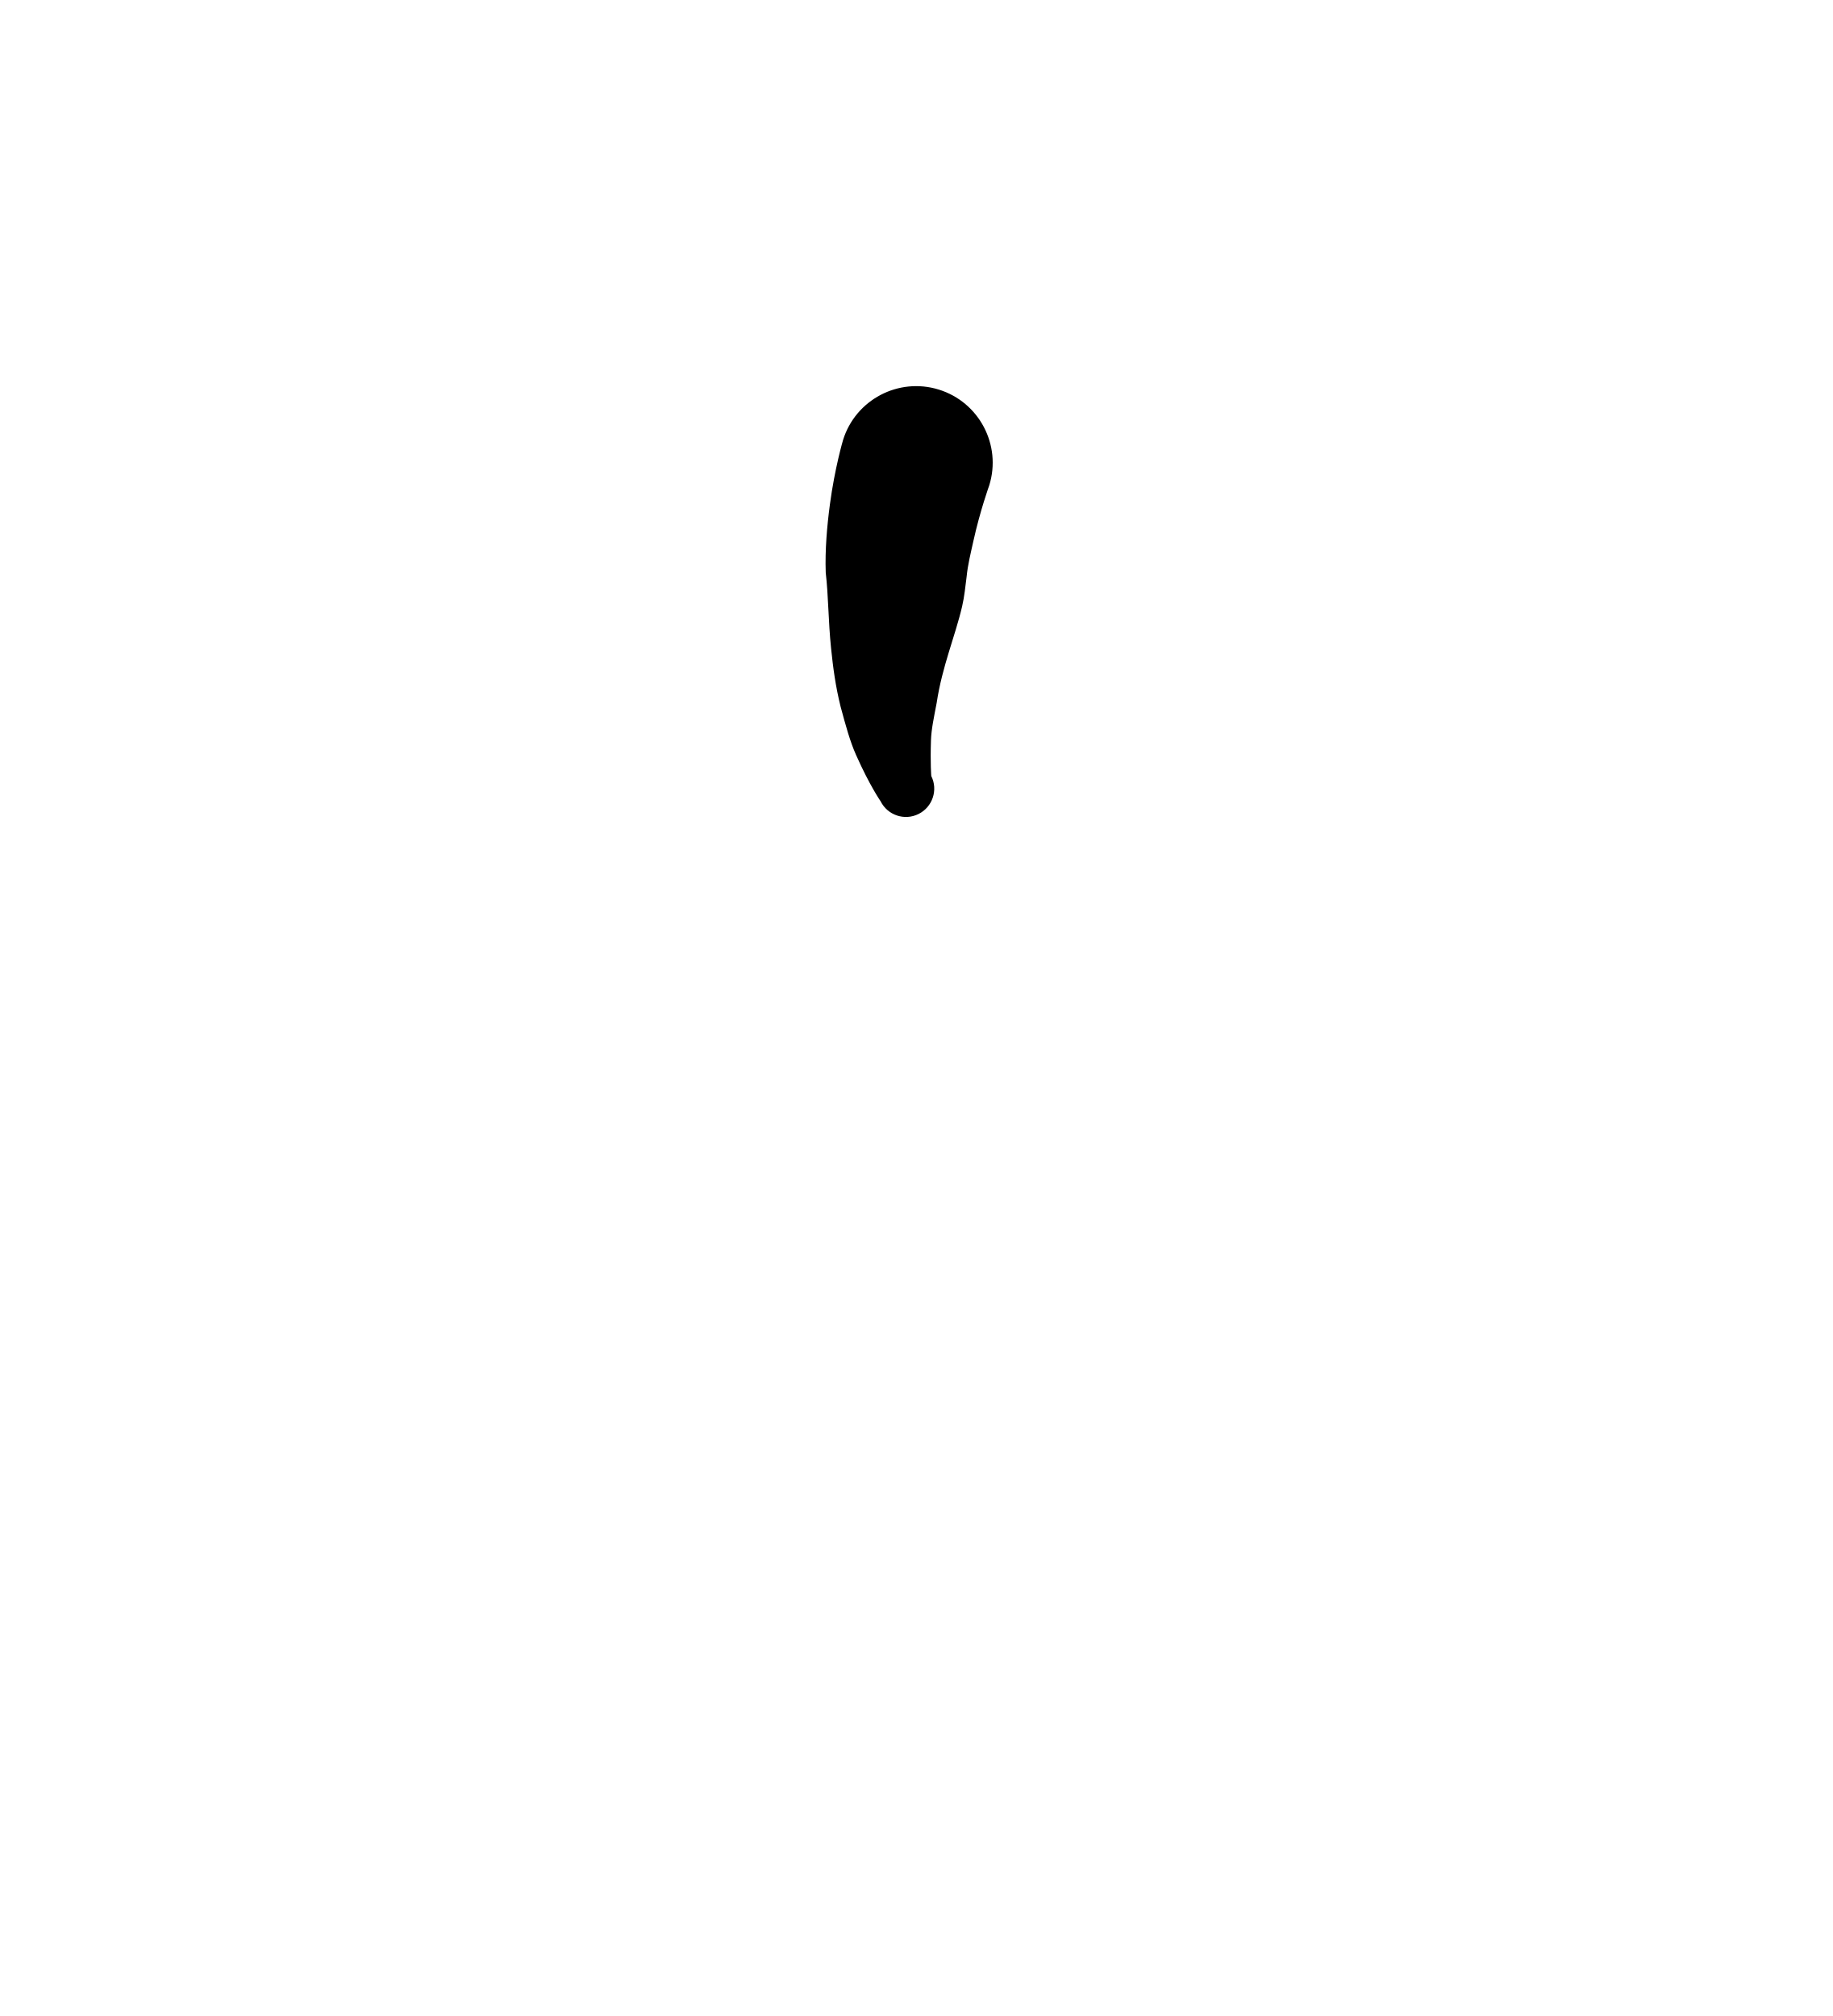
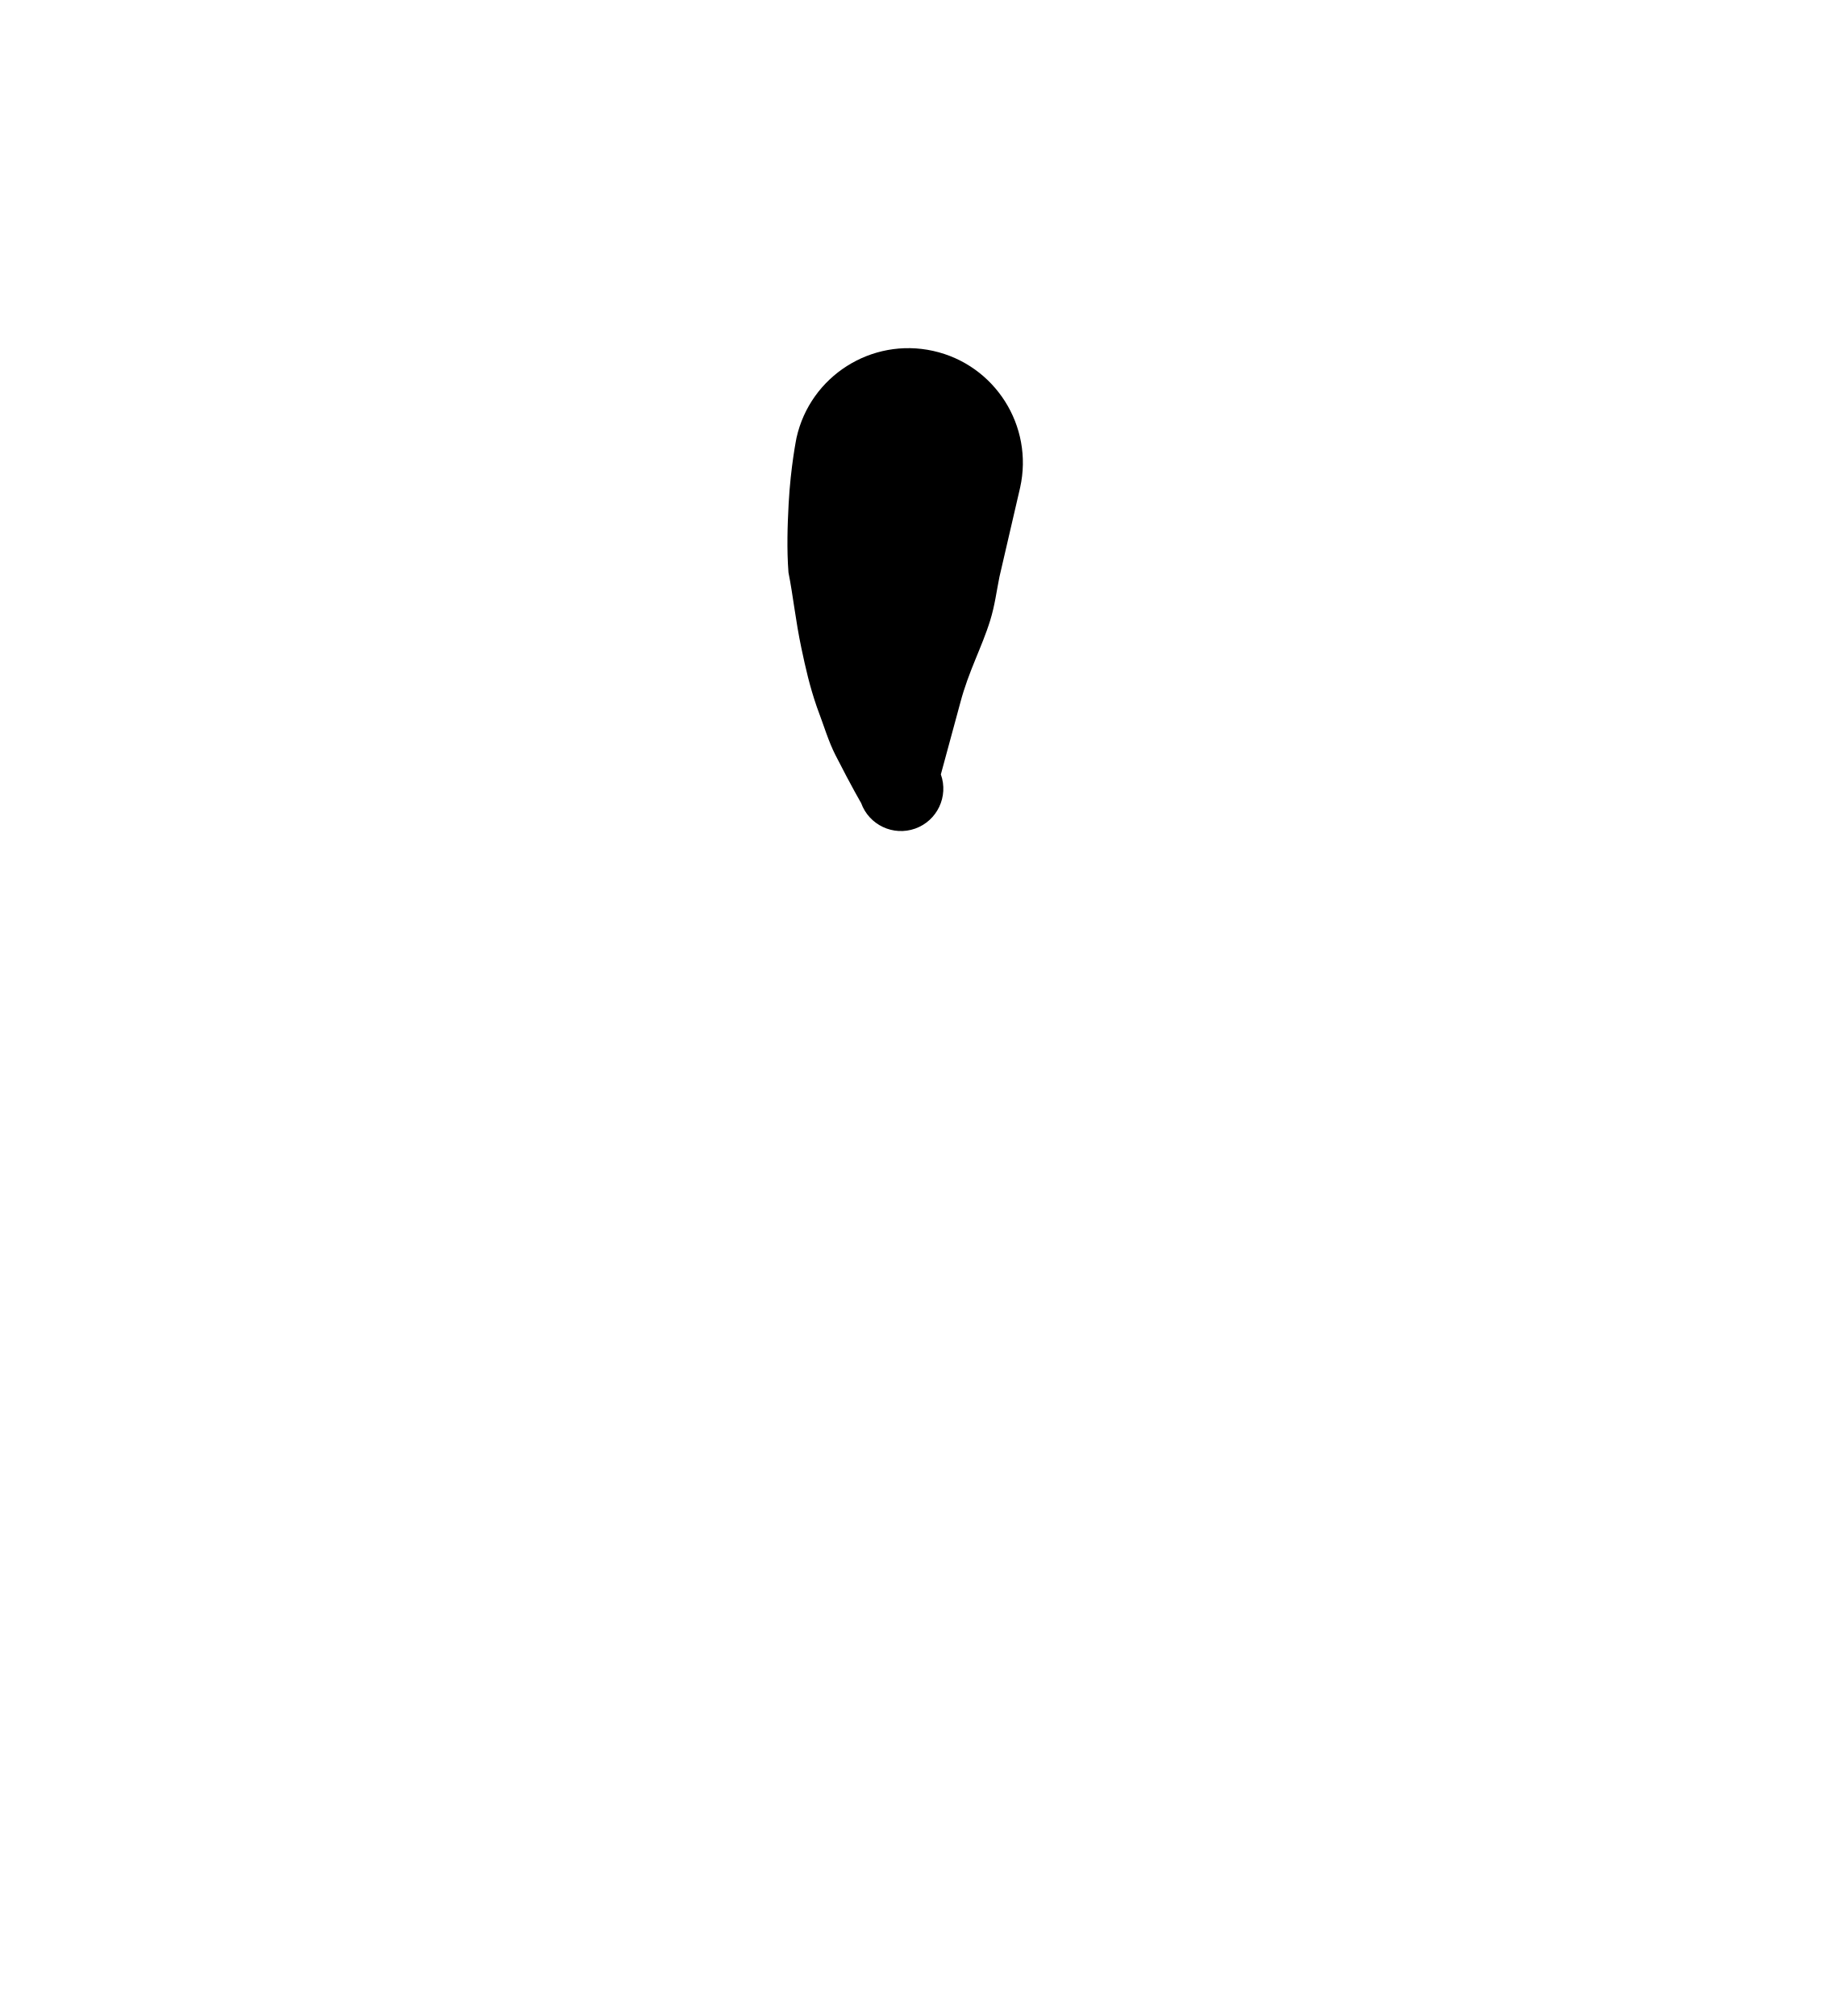
<svg xmlns="http://www.w3.org/2000/svg" clip-rule="evenodd" fill-rule="evenodd" stroke-linejoin="round" stroke-miterlimit="2" version="1.1" viewBox="0 0 200 220" xml:space="preserve">
  <g transform="translate(-600 -1100)">
+     <g transform="translate(-1610.4)">
+                 
+             </g>
    <g transform="translate(198.46 1103.9)">
-       <g transform="matrix(.70816 0 0 .50919 420.6 -177.45)">
-         <path d="m116.59 507.15s-0.164-2.728-0.047-7.683c0.055-2.341 0.451-4.865 0.878-7.992 0.843-7.821 2.842-14.251 3.92-20.665 0.364-2.168 0.496-4.294 0.693-6.362 0.177-2.562 0.649-5.157 1.041-7.631 1.04-6.56 2.45-11.966 2.45-11.966 1.926-8.647-1.557-17.843-7.775-20.522-6.217-2.68-12.829 2.165-14.756 10.812 0 0-1.284 6.025-2.026 13.809-0.437 4.586-0.766 9.713-0.642 14.602 0.419 4.98 0.388 10.333 0.823 16.224 0.304 4.115 0.686 8.128 1.464 12.483 0.8 4.127 1.457 7.47 2.376 10.345 2.124 6.644 3.794 9.957 3.794 9.957 1.074 2.996 3.694 4.216 5.848 2.723 2.155-1.493 3.032-5.138 1.959-8.134z" />
+       <g transform="matrix(.50919 0 0 .50919 442.48 -177.45)">
+         <path d="m121.23 506.8 4.164-15.347c1.79-6.796 4.633-11.9 6.408-17.646 0.997-3.223 1.371-6.301 1.98-9.318l4.437-19.148c2.946-13.224-5.399-26.353-18.623-29.299-13.225-2.947-26.353 5.398-29.3 18.623 0 0-1.26 6.161-1.685 14.111-0.25 4.651-0.414 9.804-0.037 14.749 1.006 5.041 1.508 10.263 2.764 16.196 0.903 4.263 1.755 8.101 3.297 12.574 1.589 4.221 2.501 7.408 4.001 10.352 3.563 6.993 5.503 10.277 5.503 10.277 1.69 4.717 6.891 7.174 11.607 5.484 4.717-1.69 7.174-6.891 5.484-11.608z" />
      </g>
    </g>
  </g>
</svg>
